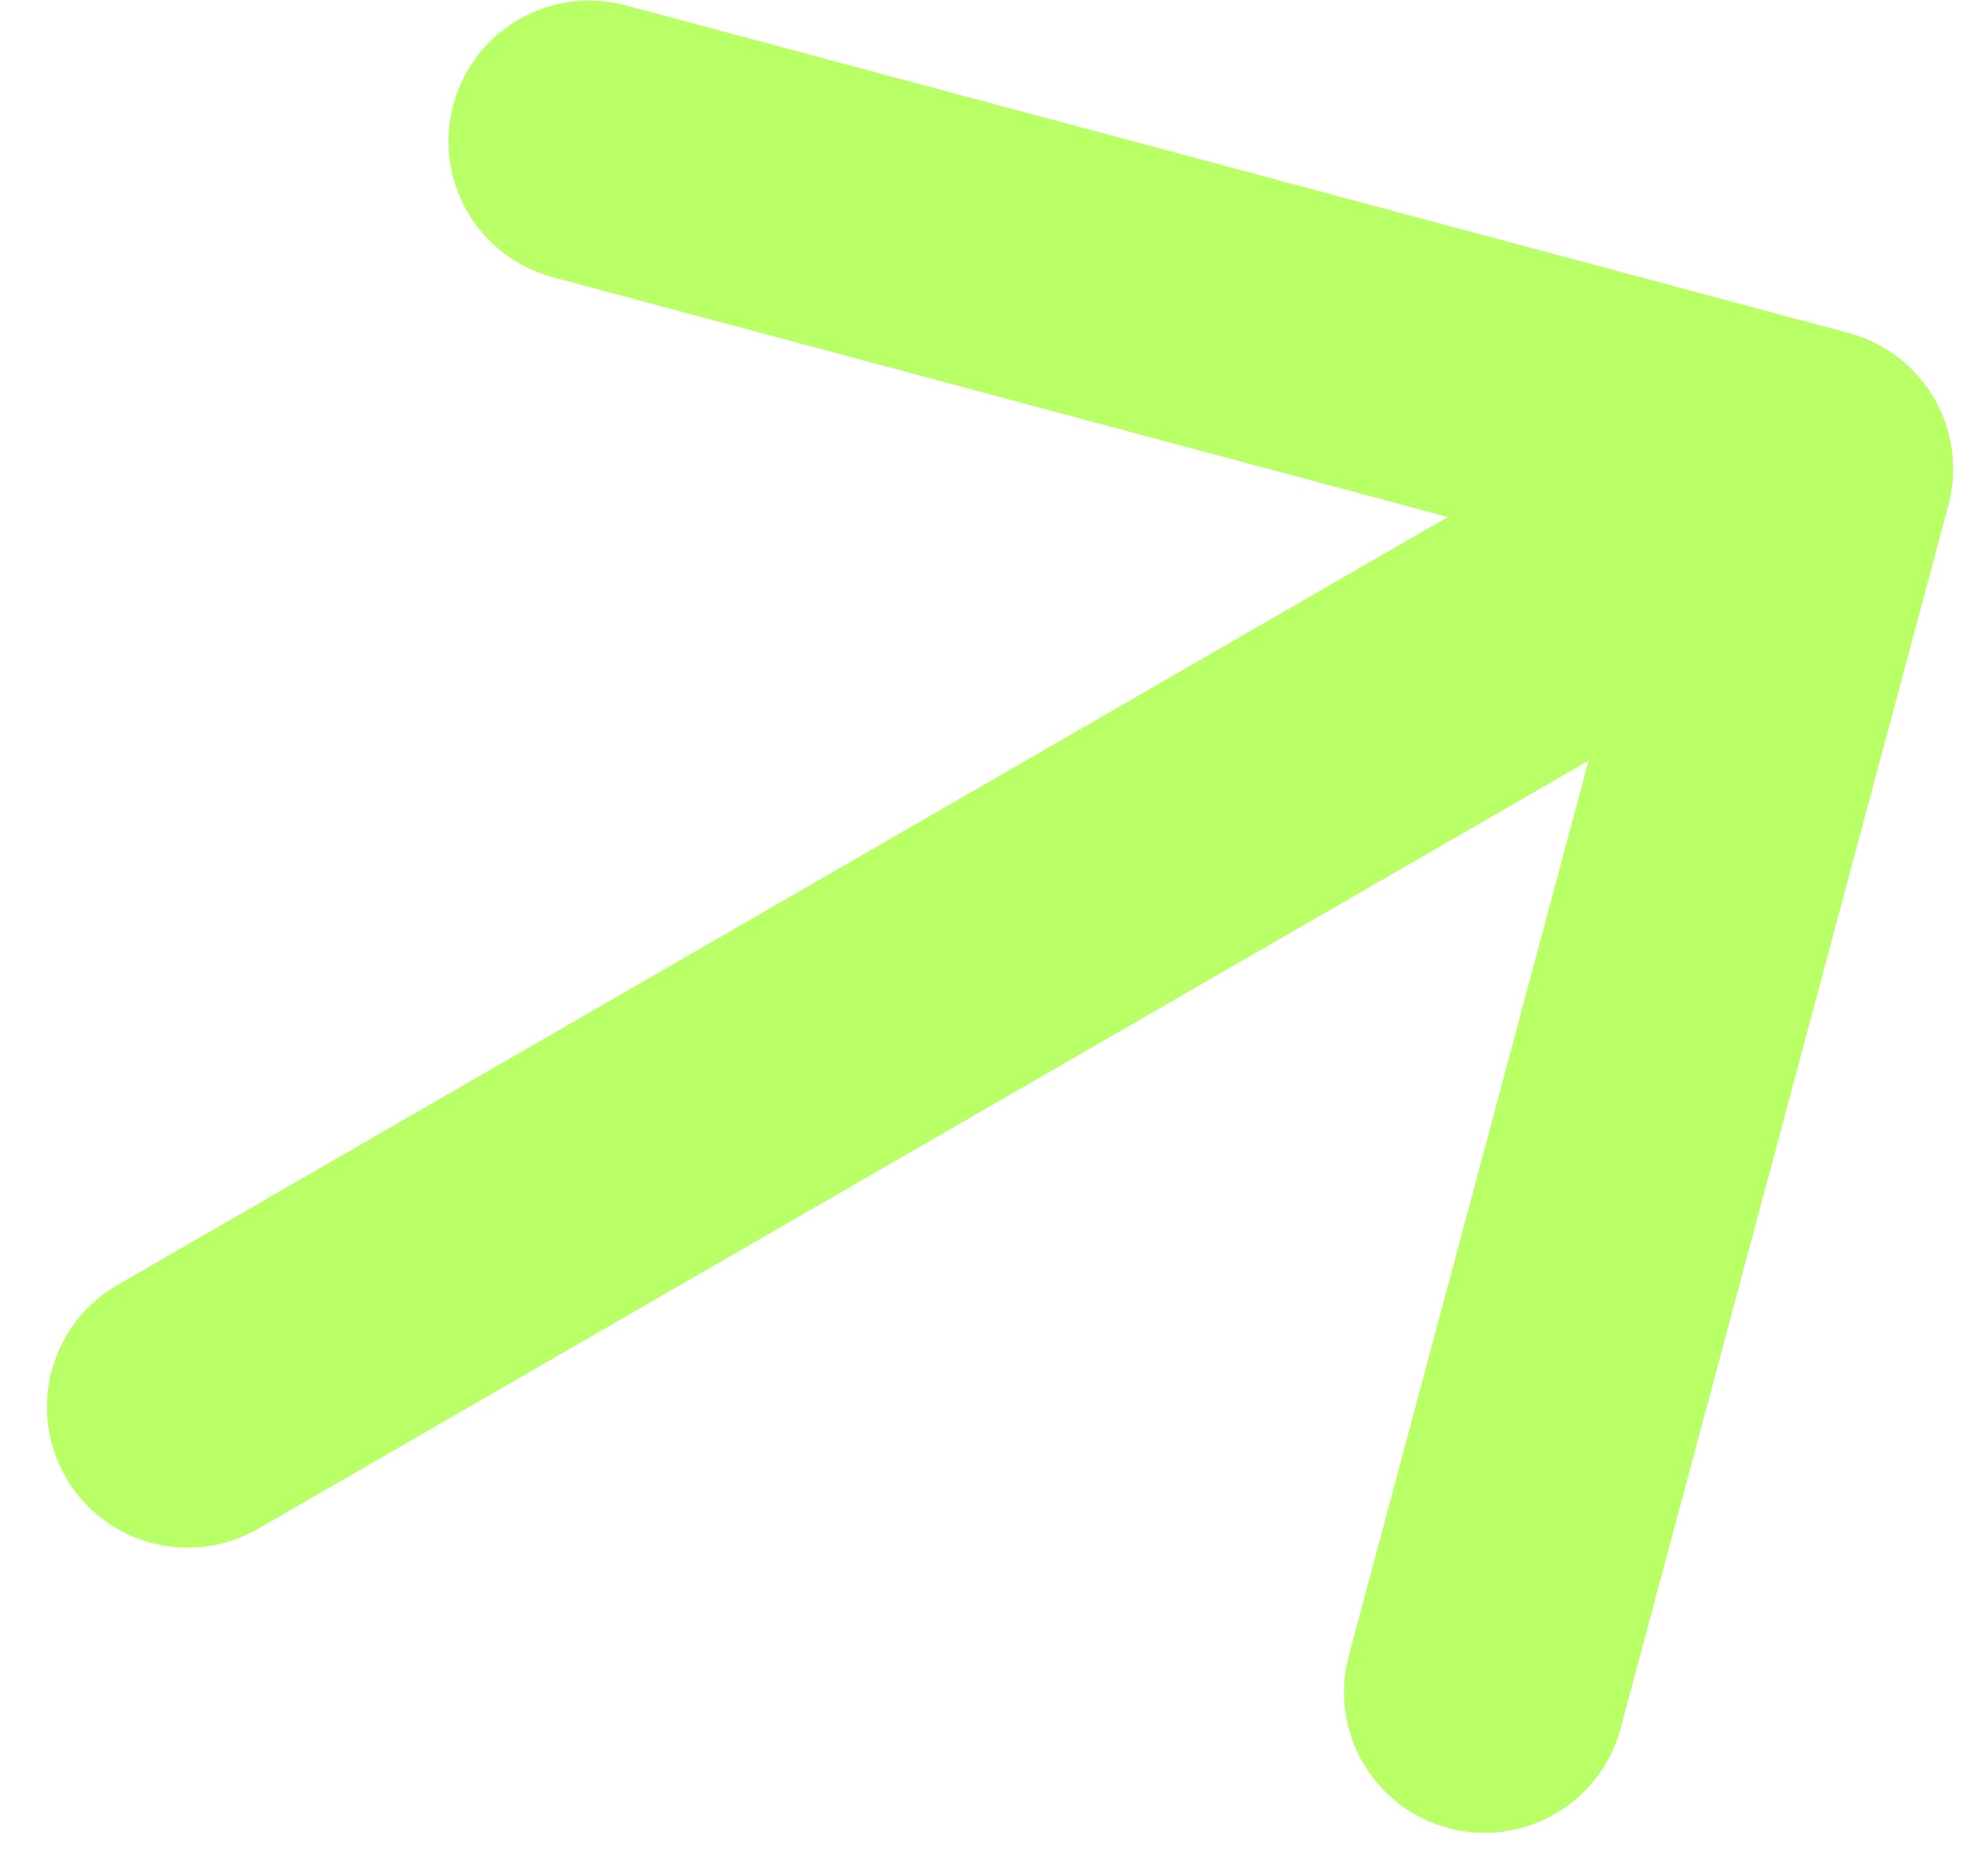
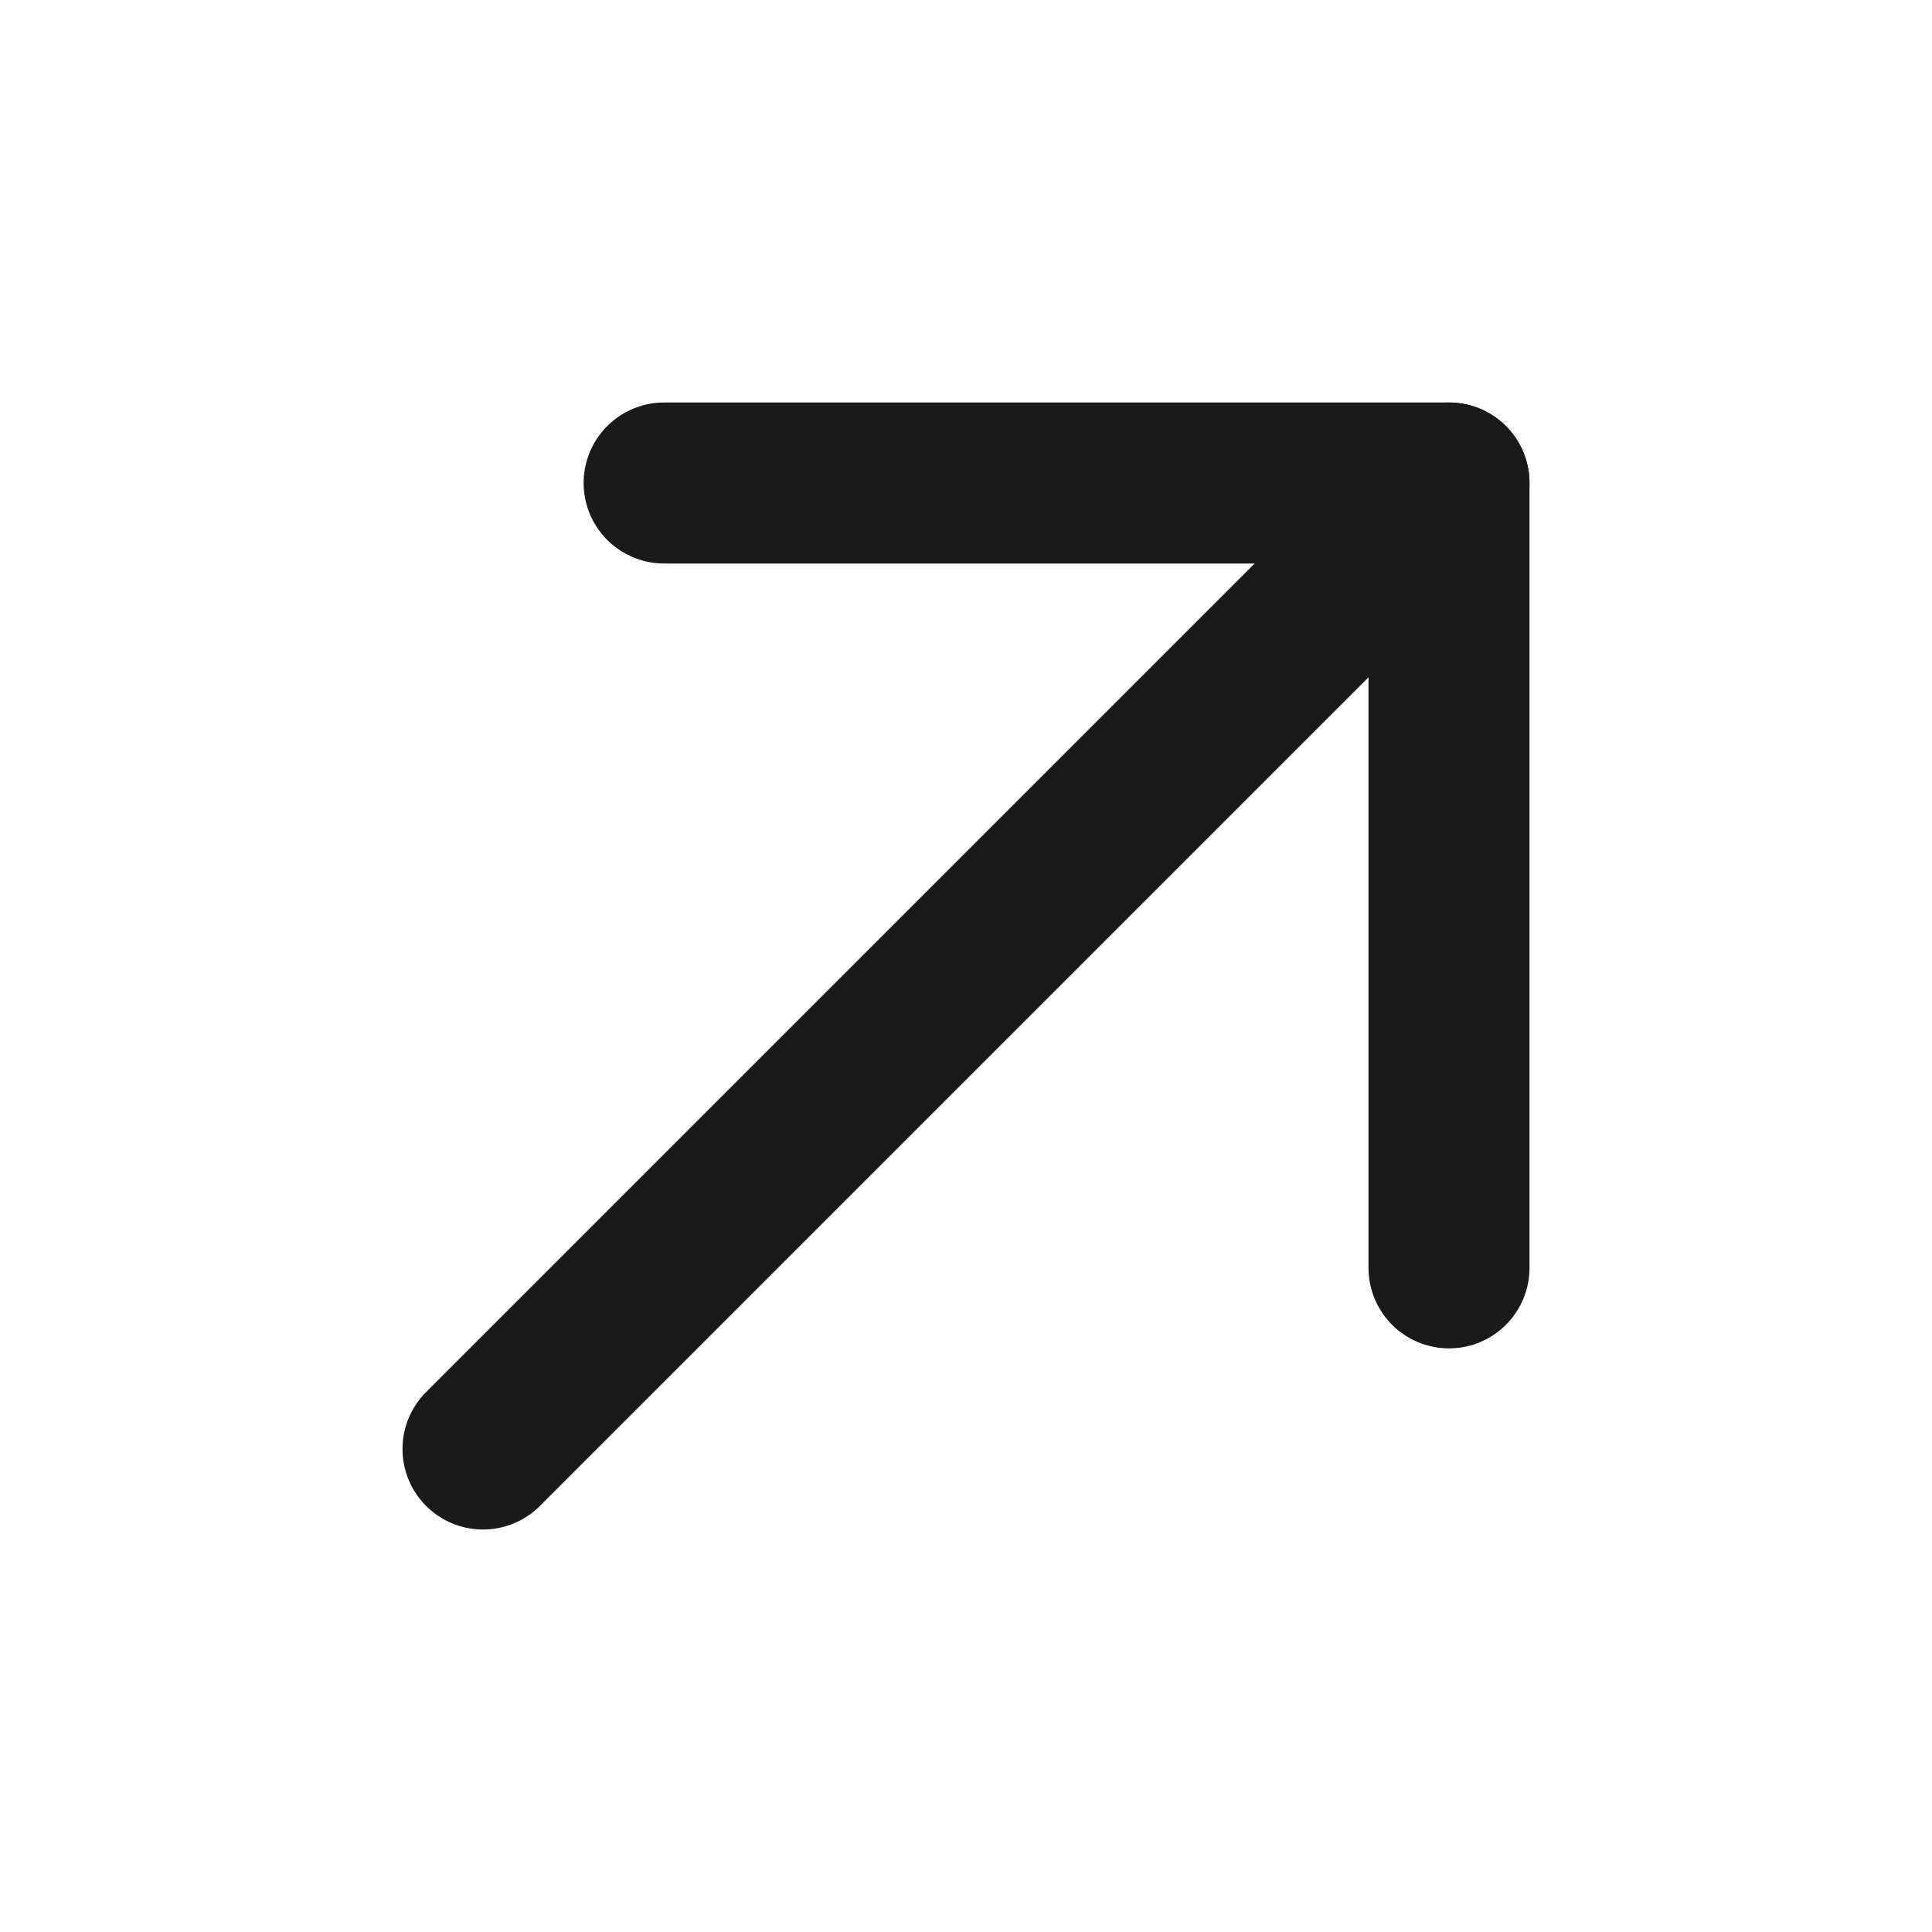
- <svg xmlns="http://www.w3.org/2000/svg" width="21" height="20" viewBox="0 0 21 20" fill="none">
-   <path d="M1.25 13.701C0.533 14.115 0.287 15.033 0.701 15.75C1.115 16.467 2.033 16.713 2.75 16.299L1.25 13.701ZM20.769 5.388C20.984 4.588 20.509 3.766 19.709 3.551L6.669 0.057C5.869 -0.157 5.046 0.318 4.832 1.118C4.617 1.918 5.092 2.74 5.892 2.955L17.483 6.061L14.378 17.652C14.163 18.452 14.638 19.274 15.438 19.489C16.238 19.703 17.061 19.228 17.275 18.428L20.769 5.388ZM2.75 16.299L20.07 6.299L18.57 3.701L1.25 13.701L2.75 16.299Z" fill="#B9FF66" />
+ <svg xmlns="http://www.w3.org/2000/svg" width="24" height="24" viewBox="0 0 24 24" fill="none">
+   <path d="M6 18L18 6" stroke="#1A1A1A" stroke-width="2" stroke-linecap="round" stroke-linejoin="round" />
+   <path d="M8.25 6H18V15.75" stroke="#1A1A1A" stroke-width="2" stroke-linecap="round" stroke-linejoin="round" />
</svg>
